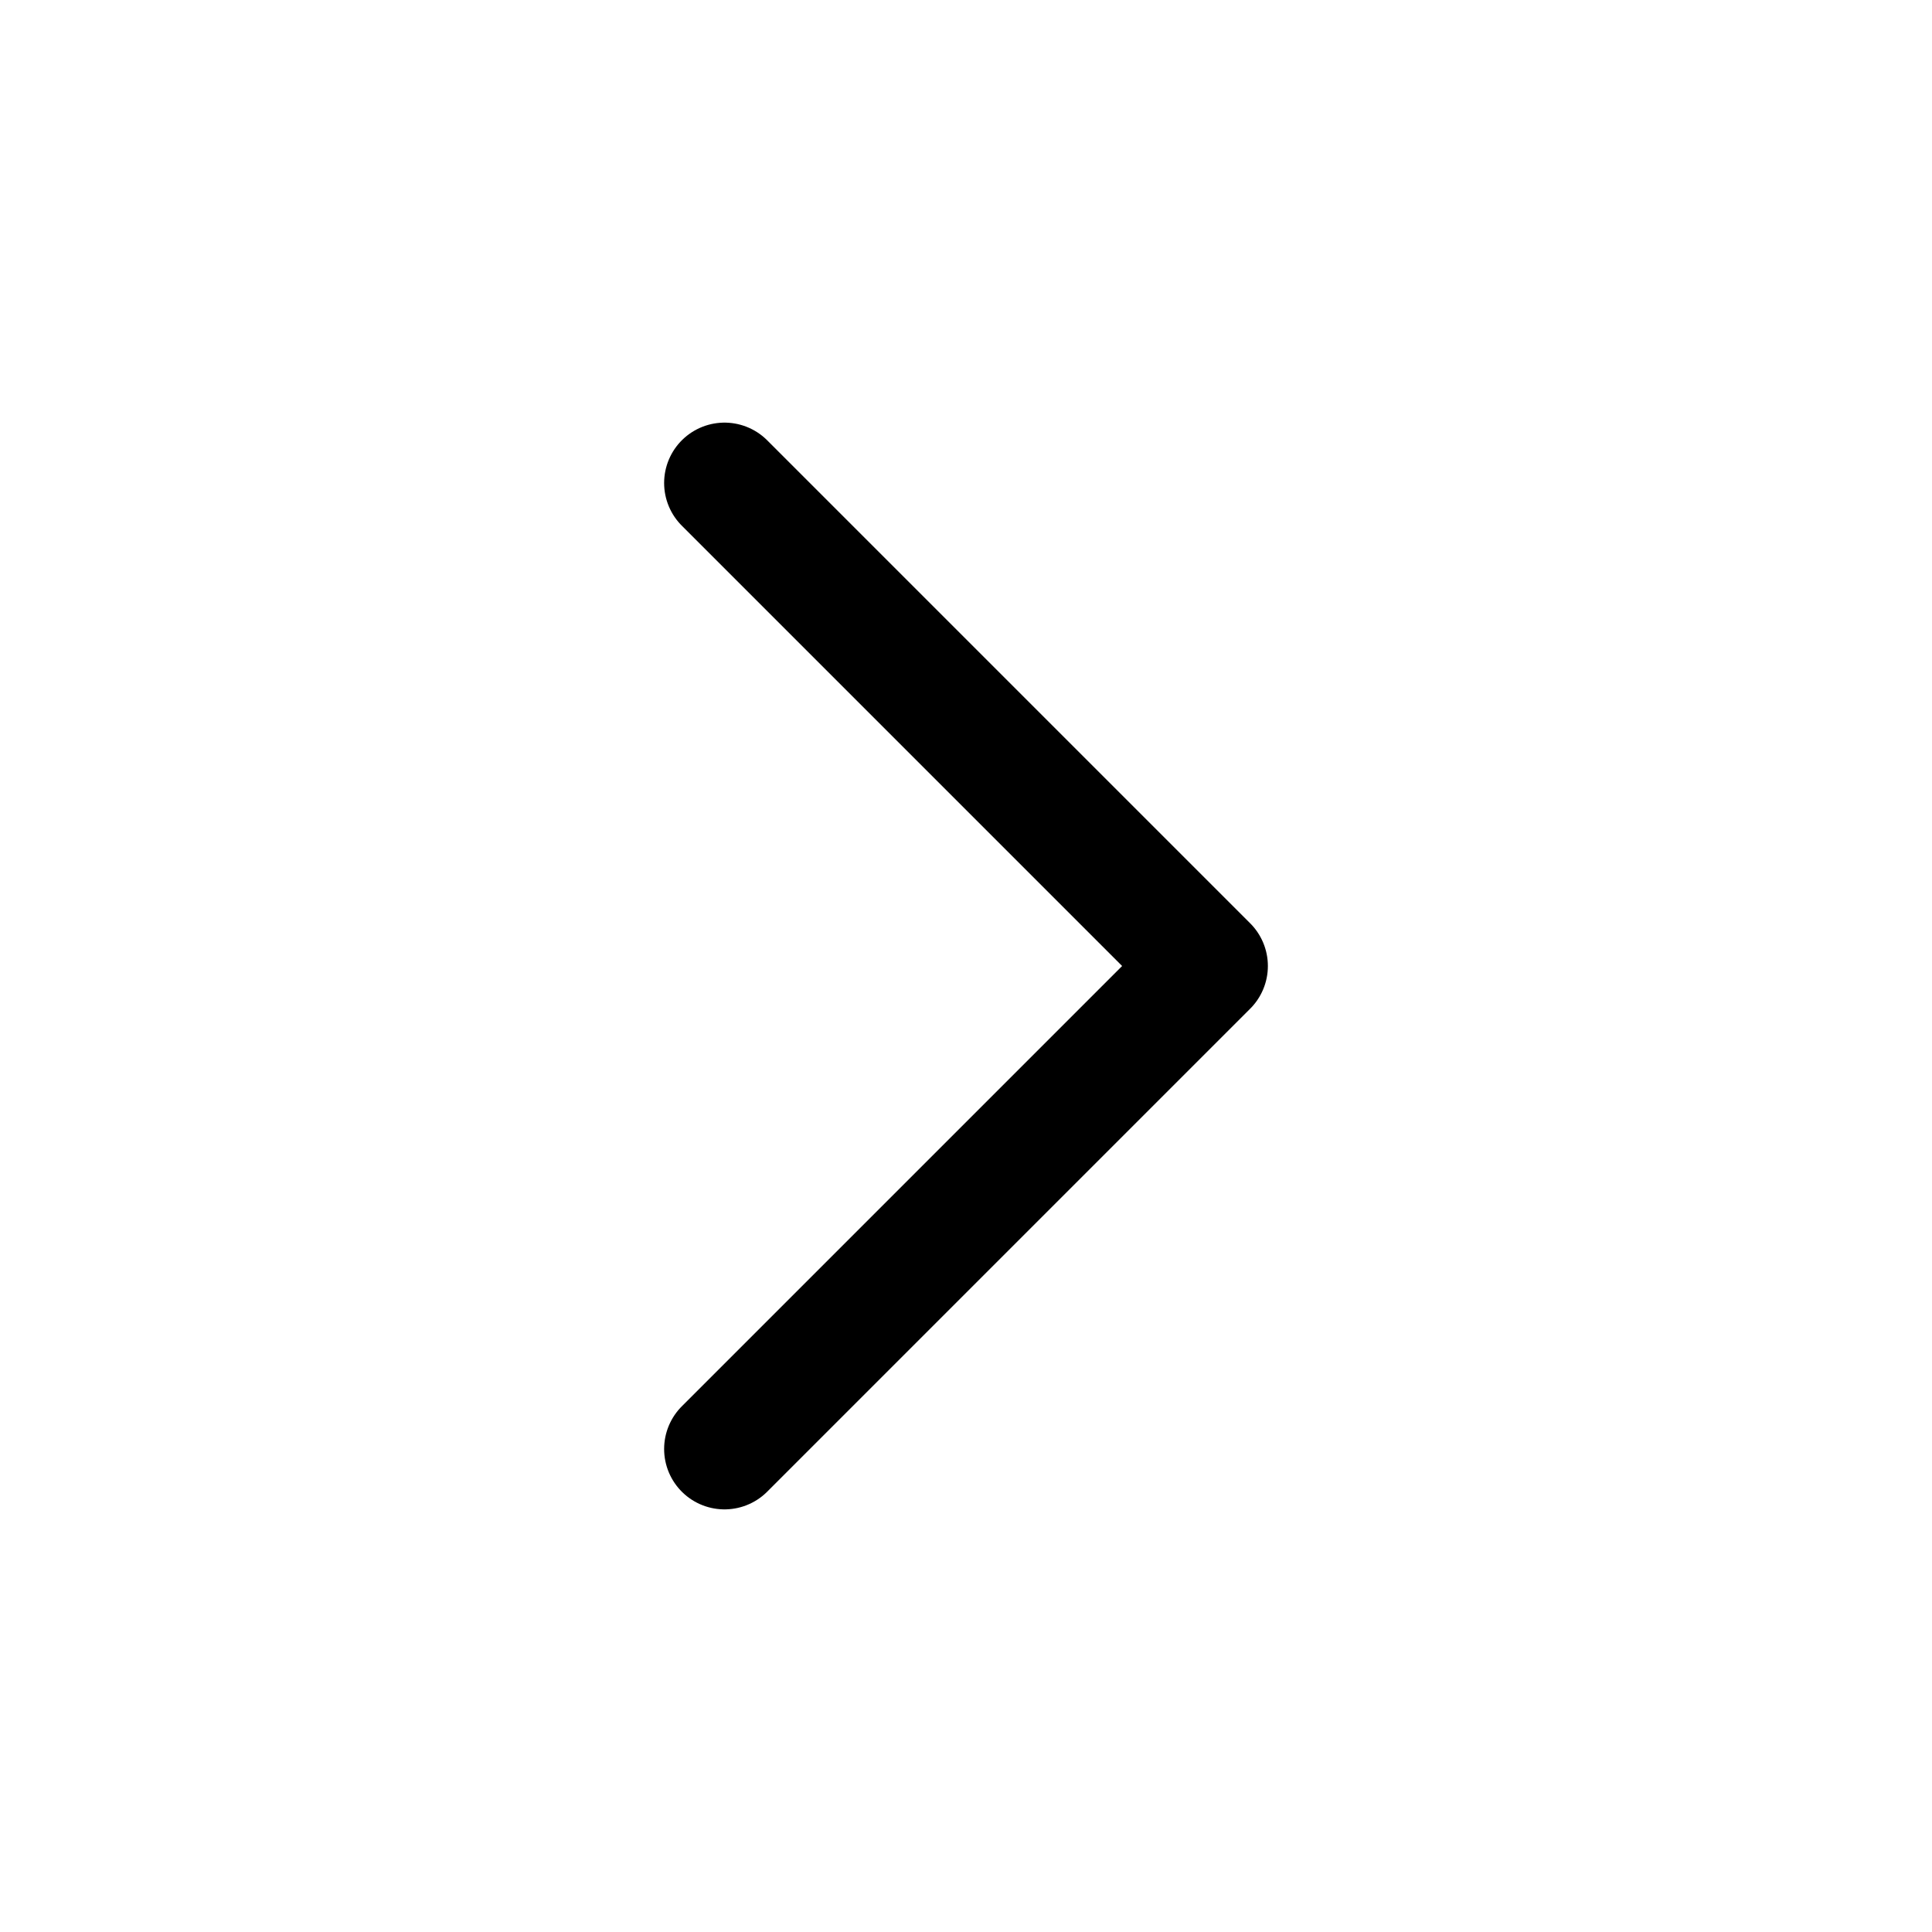
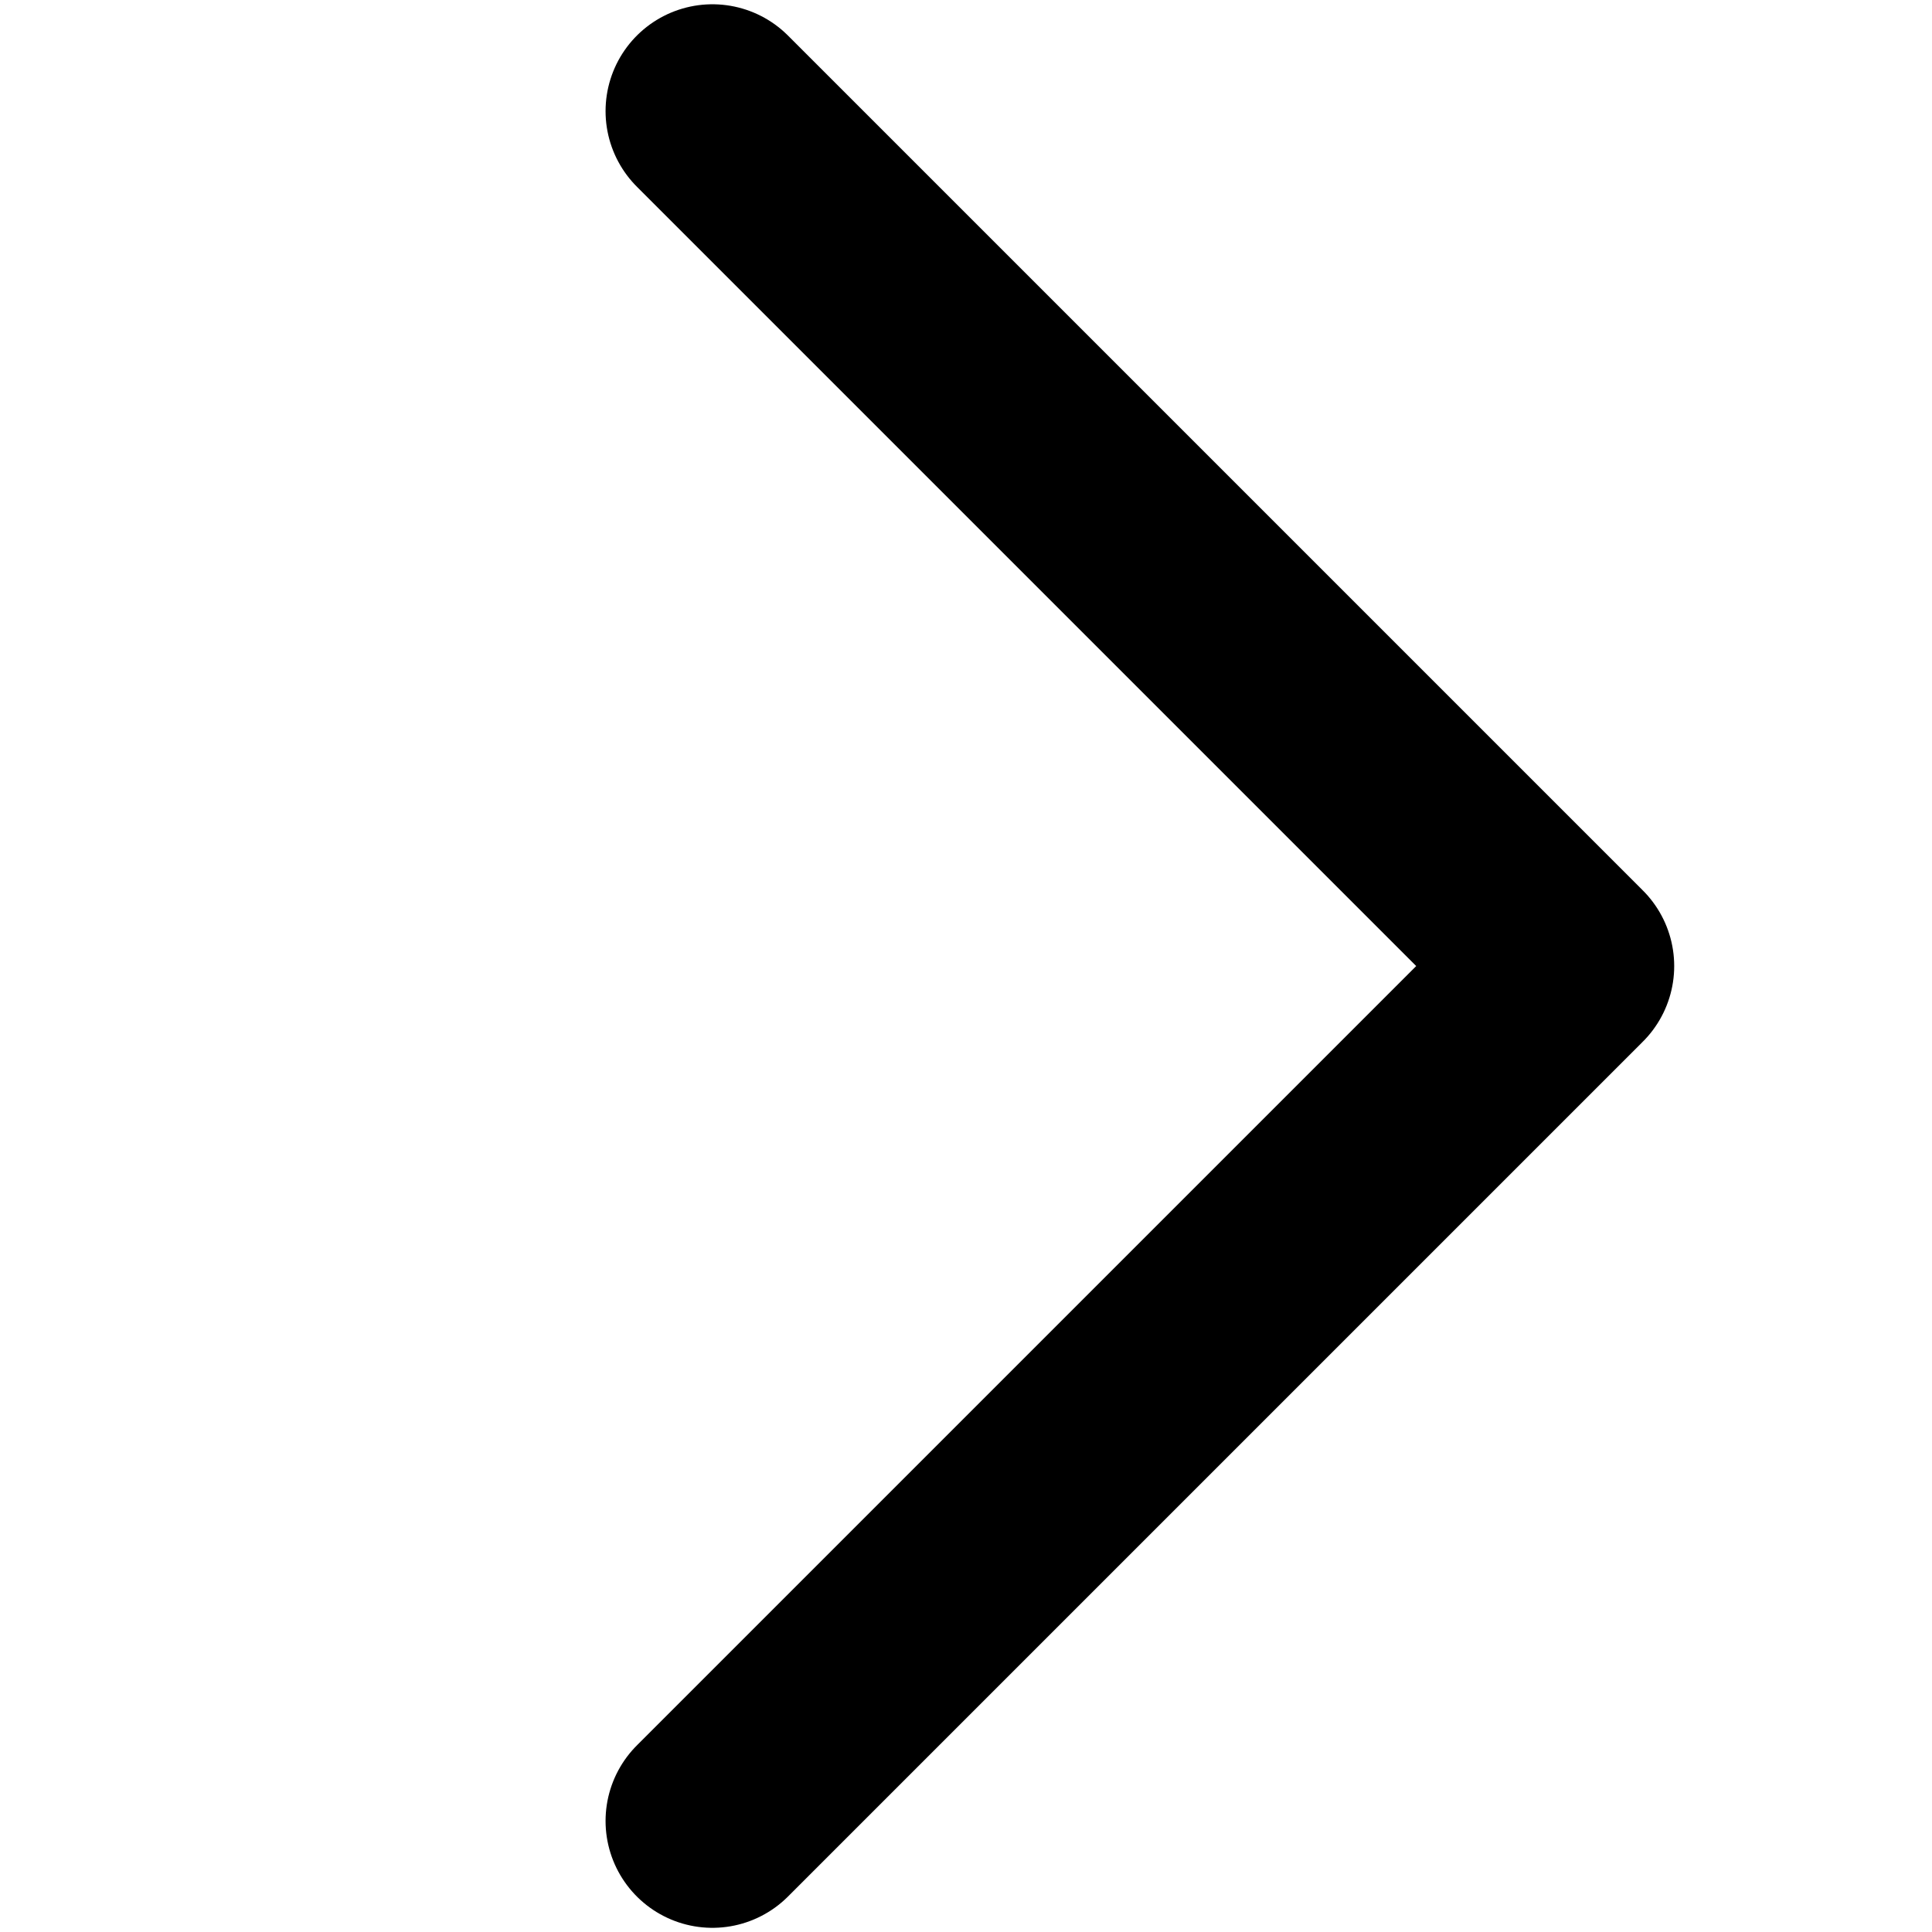
- <svg xmlns="http://www.w3.org/2000/svg" width="24" height="24" viewBox="0 0 24 24" fill="none" stroke="#000000" stroke-width="1.5" stroke-linecap="round" stroke-linejoin="round" class="lucide lucide-chevron-right-icon lucide-chevron-right">
-   <path d="m9 18 6-6-6-6" />
+ <svg xmlns="http://www.w3.org/2000/svg" width="16" height="" viewBox="0 0 24 24" fill="none" stroke="#000000" stroke-width="1.5" stroke-linecap="round" stroke-linejoin="round" class="lucide lucide-chevron-right-icon lucide-chevron-right">
+   <path d="m9 18 6-6-6-6" transform="scale(1.77) translate(-4, -5.22)" />
</svg>
